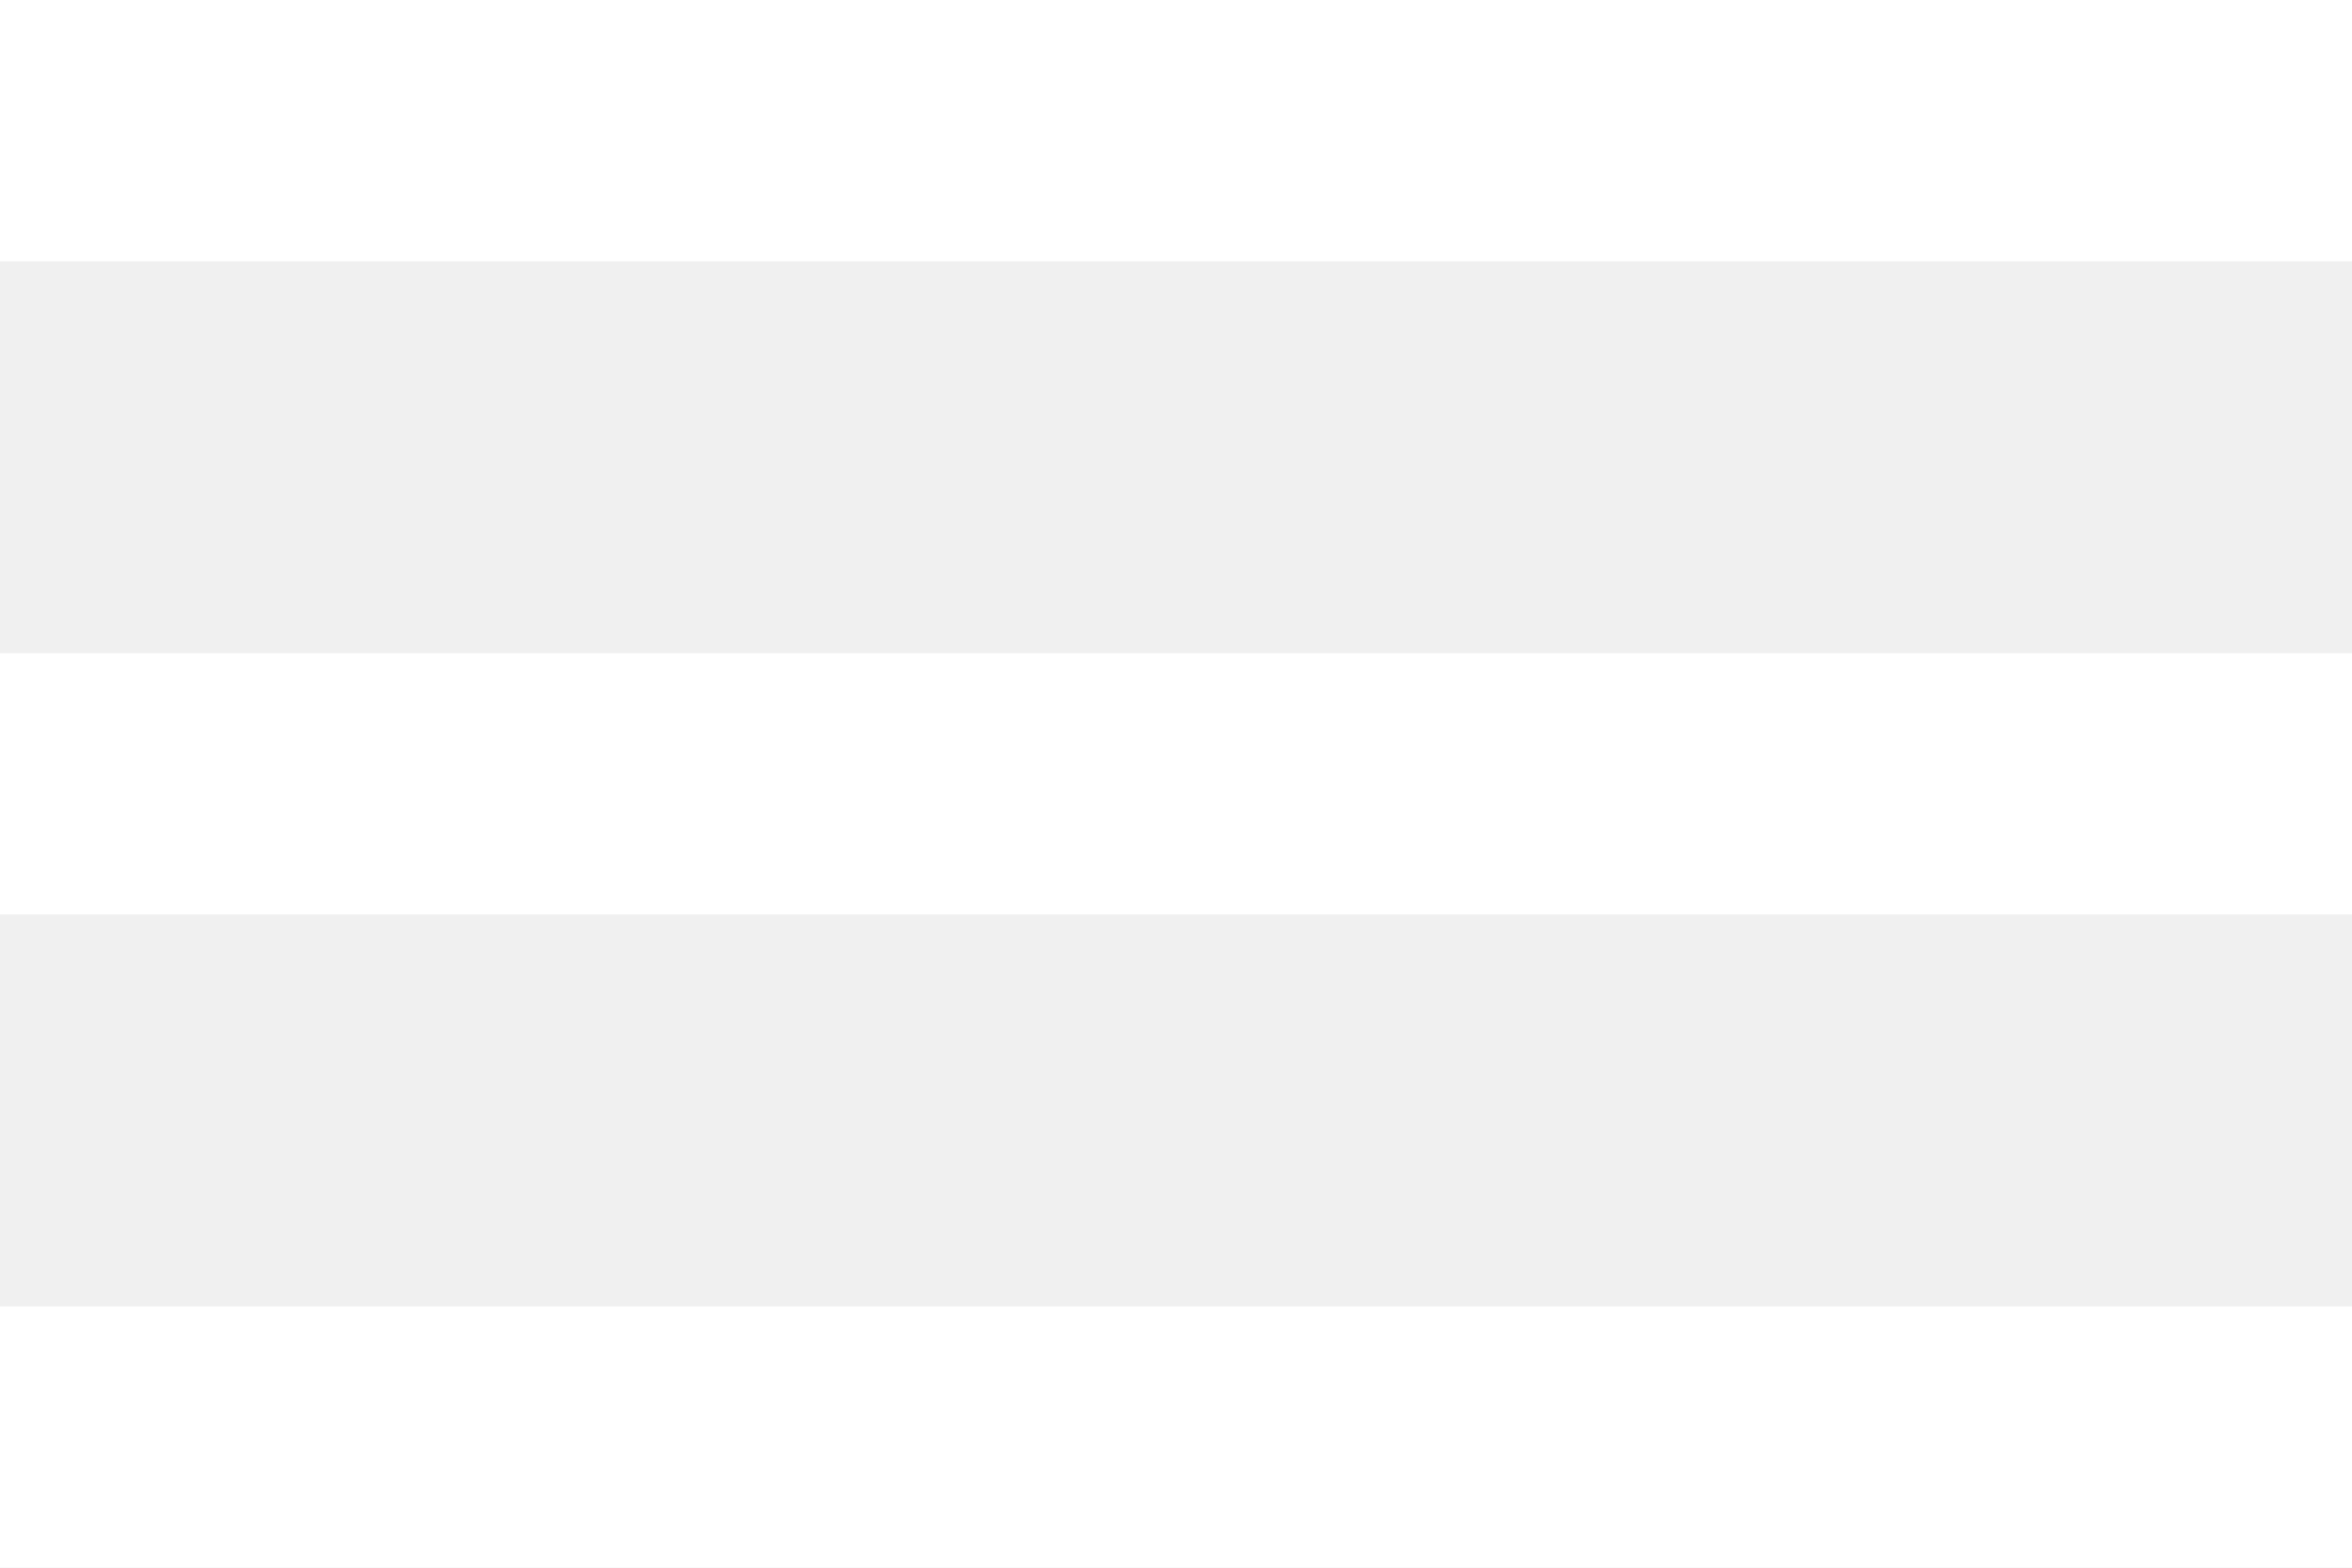
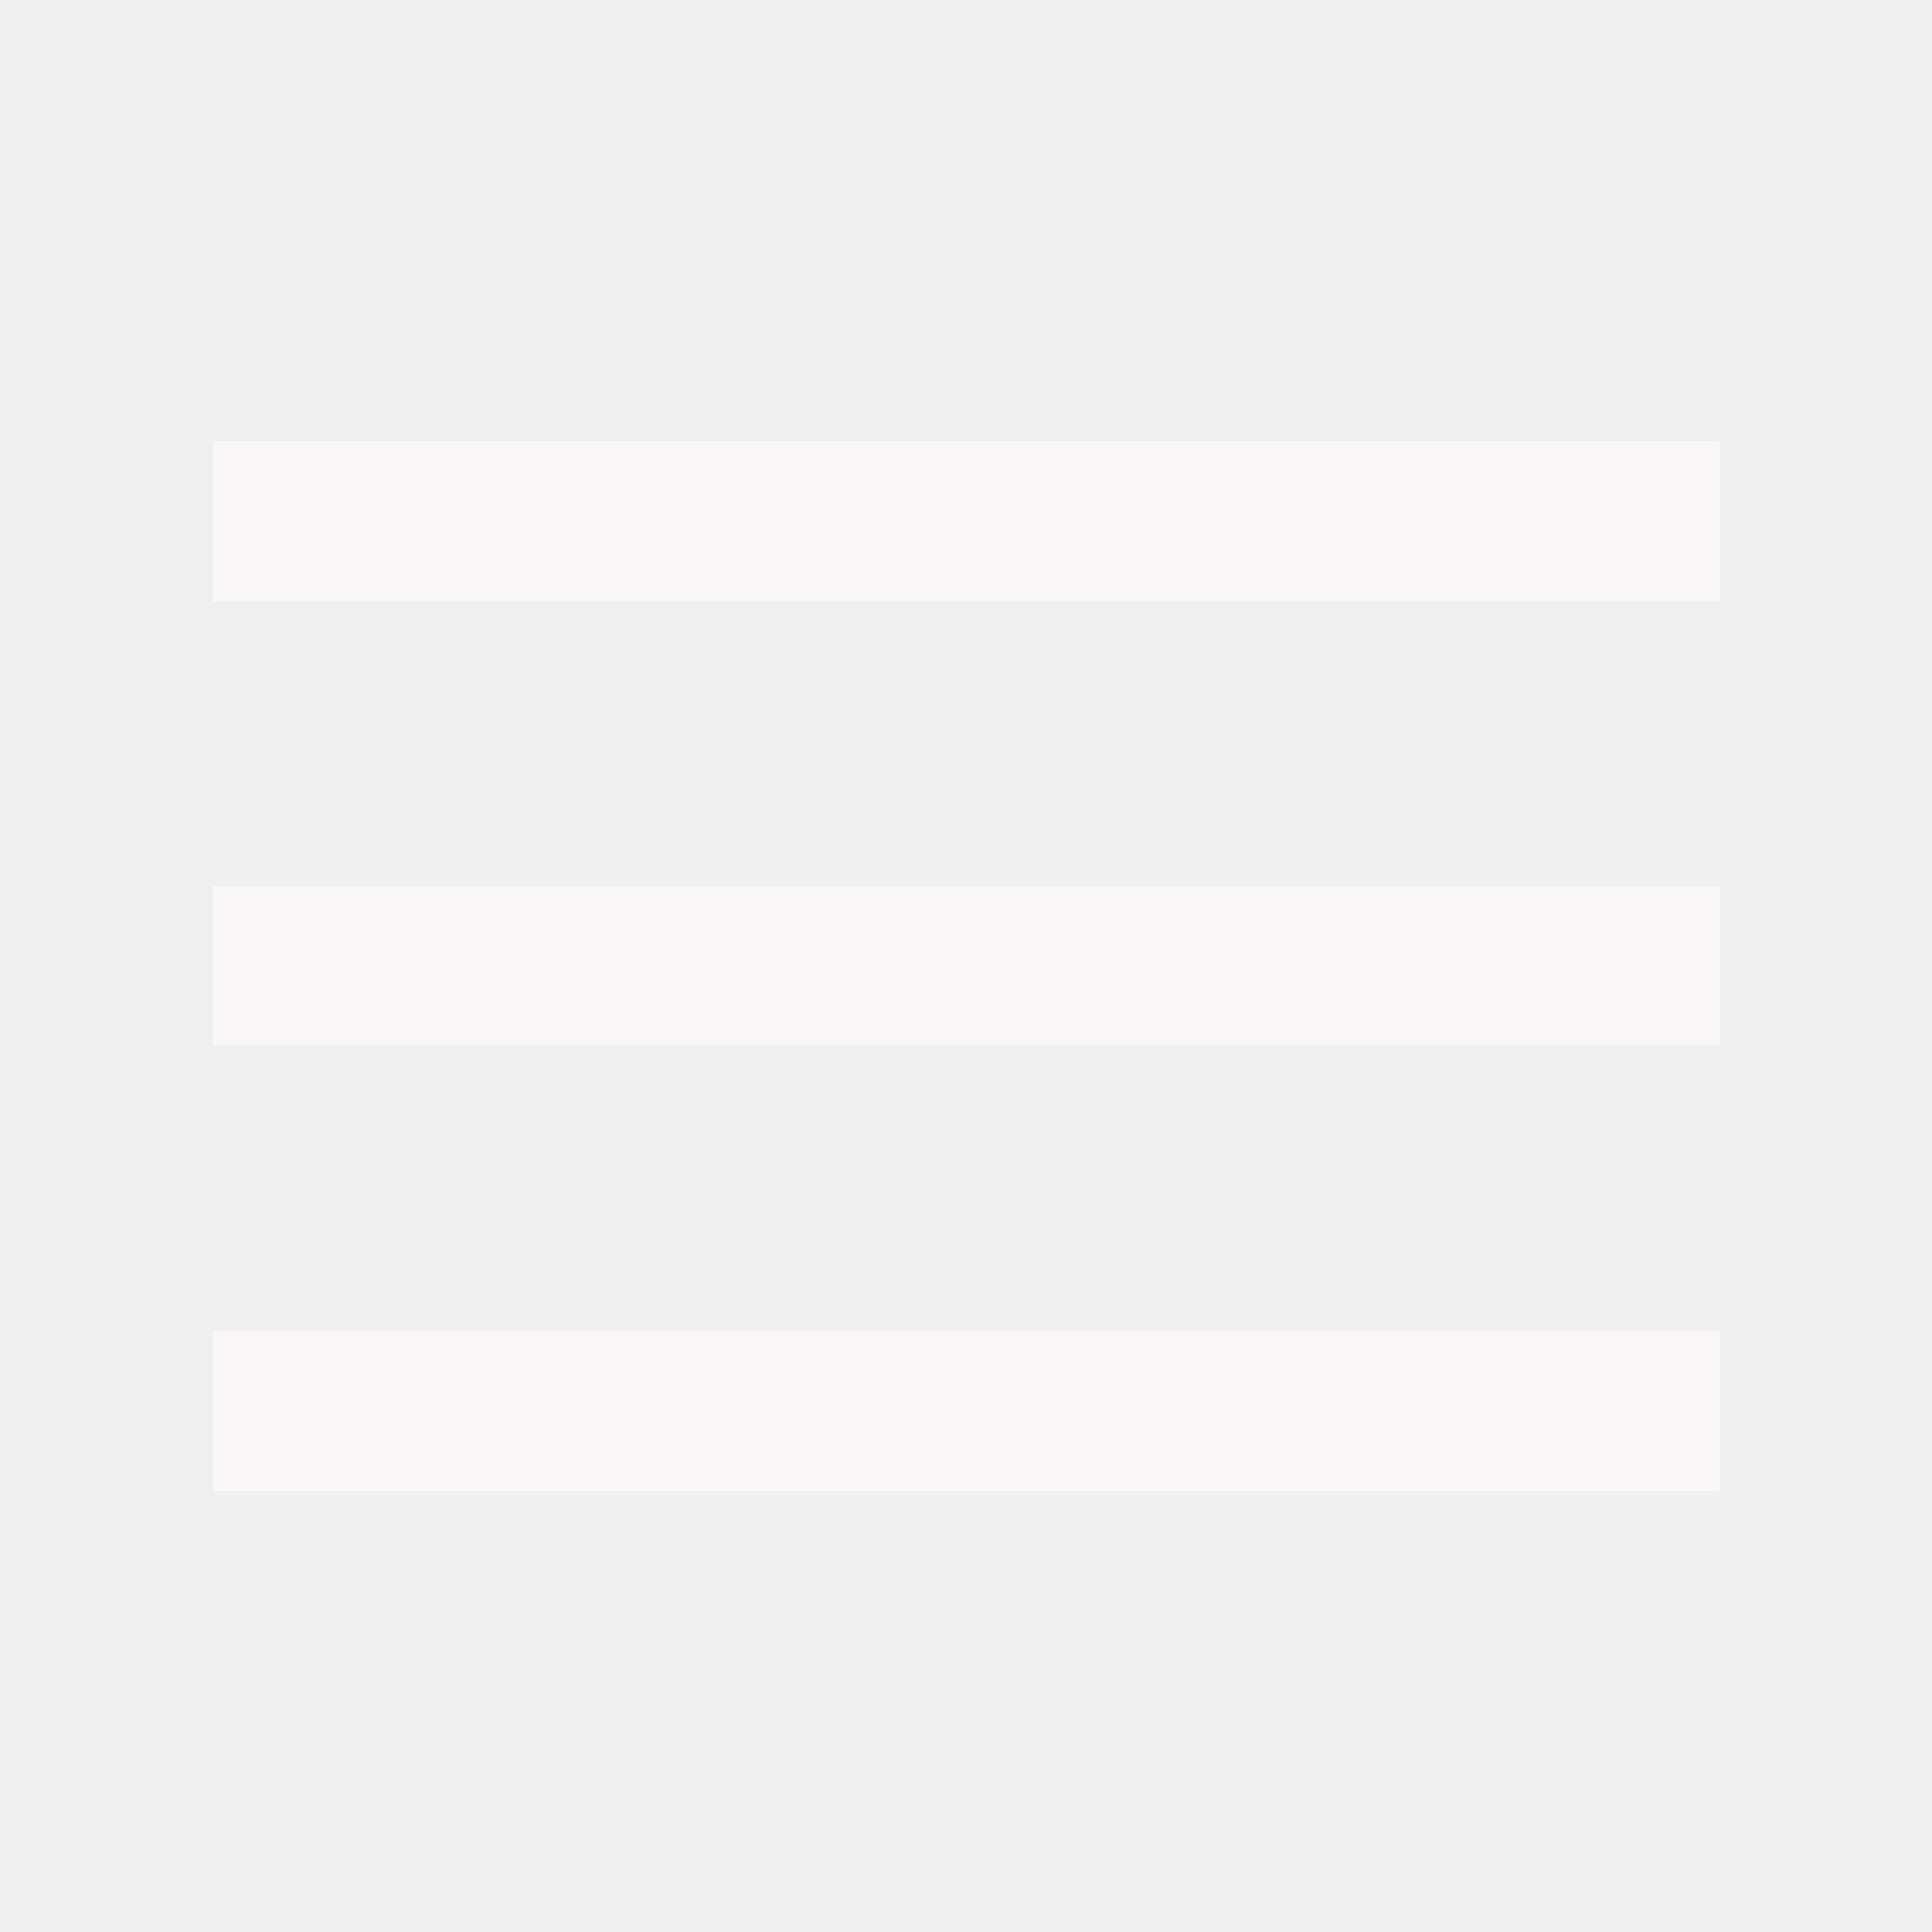
- <svg xmlns="http://www.w3.org/2000/svg" width="18" height="12" viewBox="0 0 18 12" fill="none">
-   <line y1="1" x2="18" y2="1" stroke="white" stroke-width="2" />
-   <line y1="6" x2="18" y2="6" stroke="white" stroke-width="2" />
-   <line y1="11" x2="18" y2="11" stroke="white" stroke-width="2" />
+ <svg xmlns="http://www.w3.org/2000/svg" width="24" height="24" viewBox="0 0 24 24" fill="none">
+   <path d="M2.647 18.523V16.528H21.367V18.523H2.647ZM2.647 12.99V11.01H21.367V12.99H2.647ZM2.647 7.472V5.477H21.367V7.472H2.647Z" fill="#F9F7F7" />
</svg>
